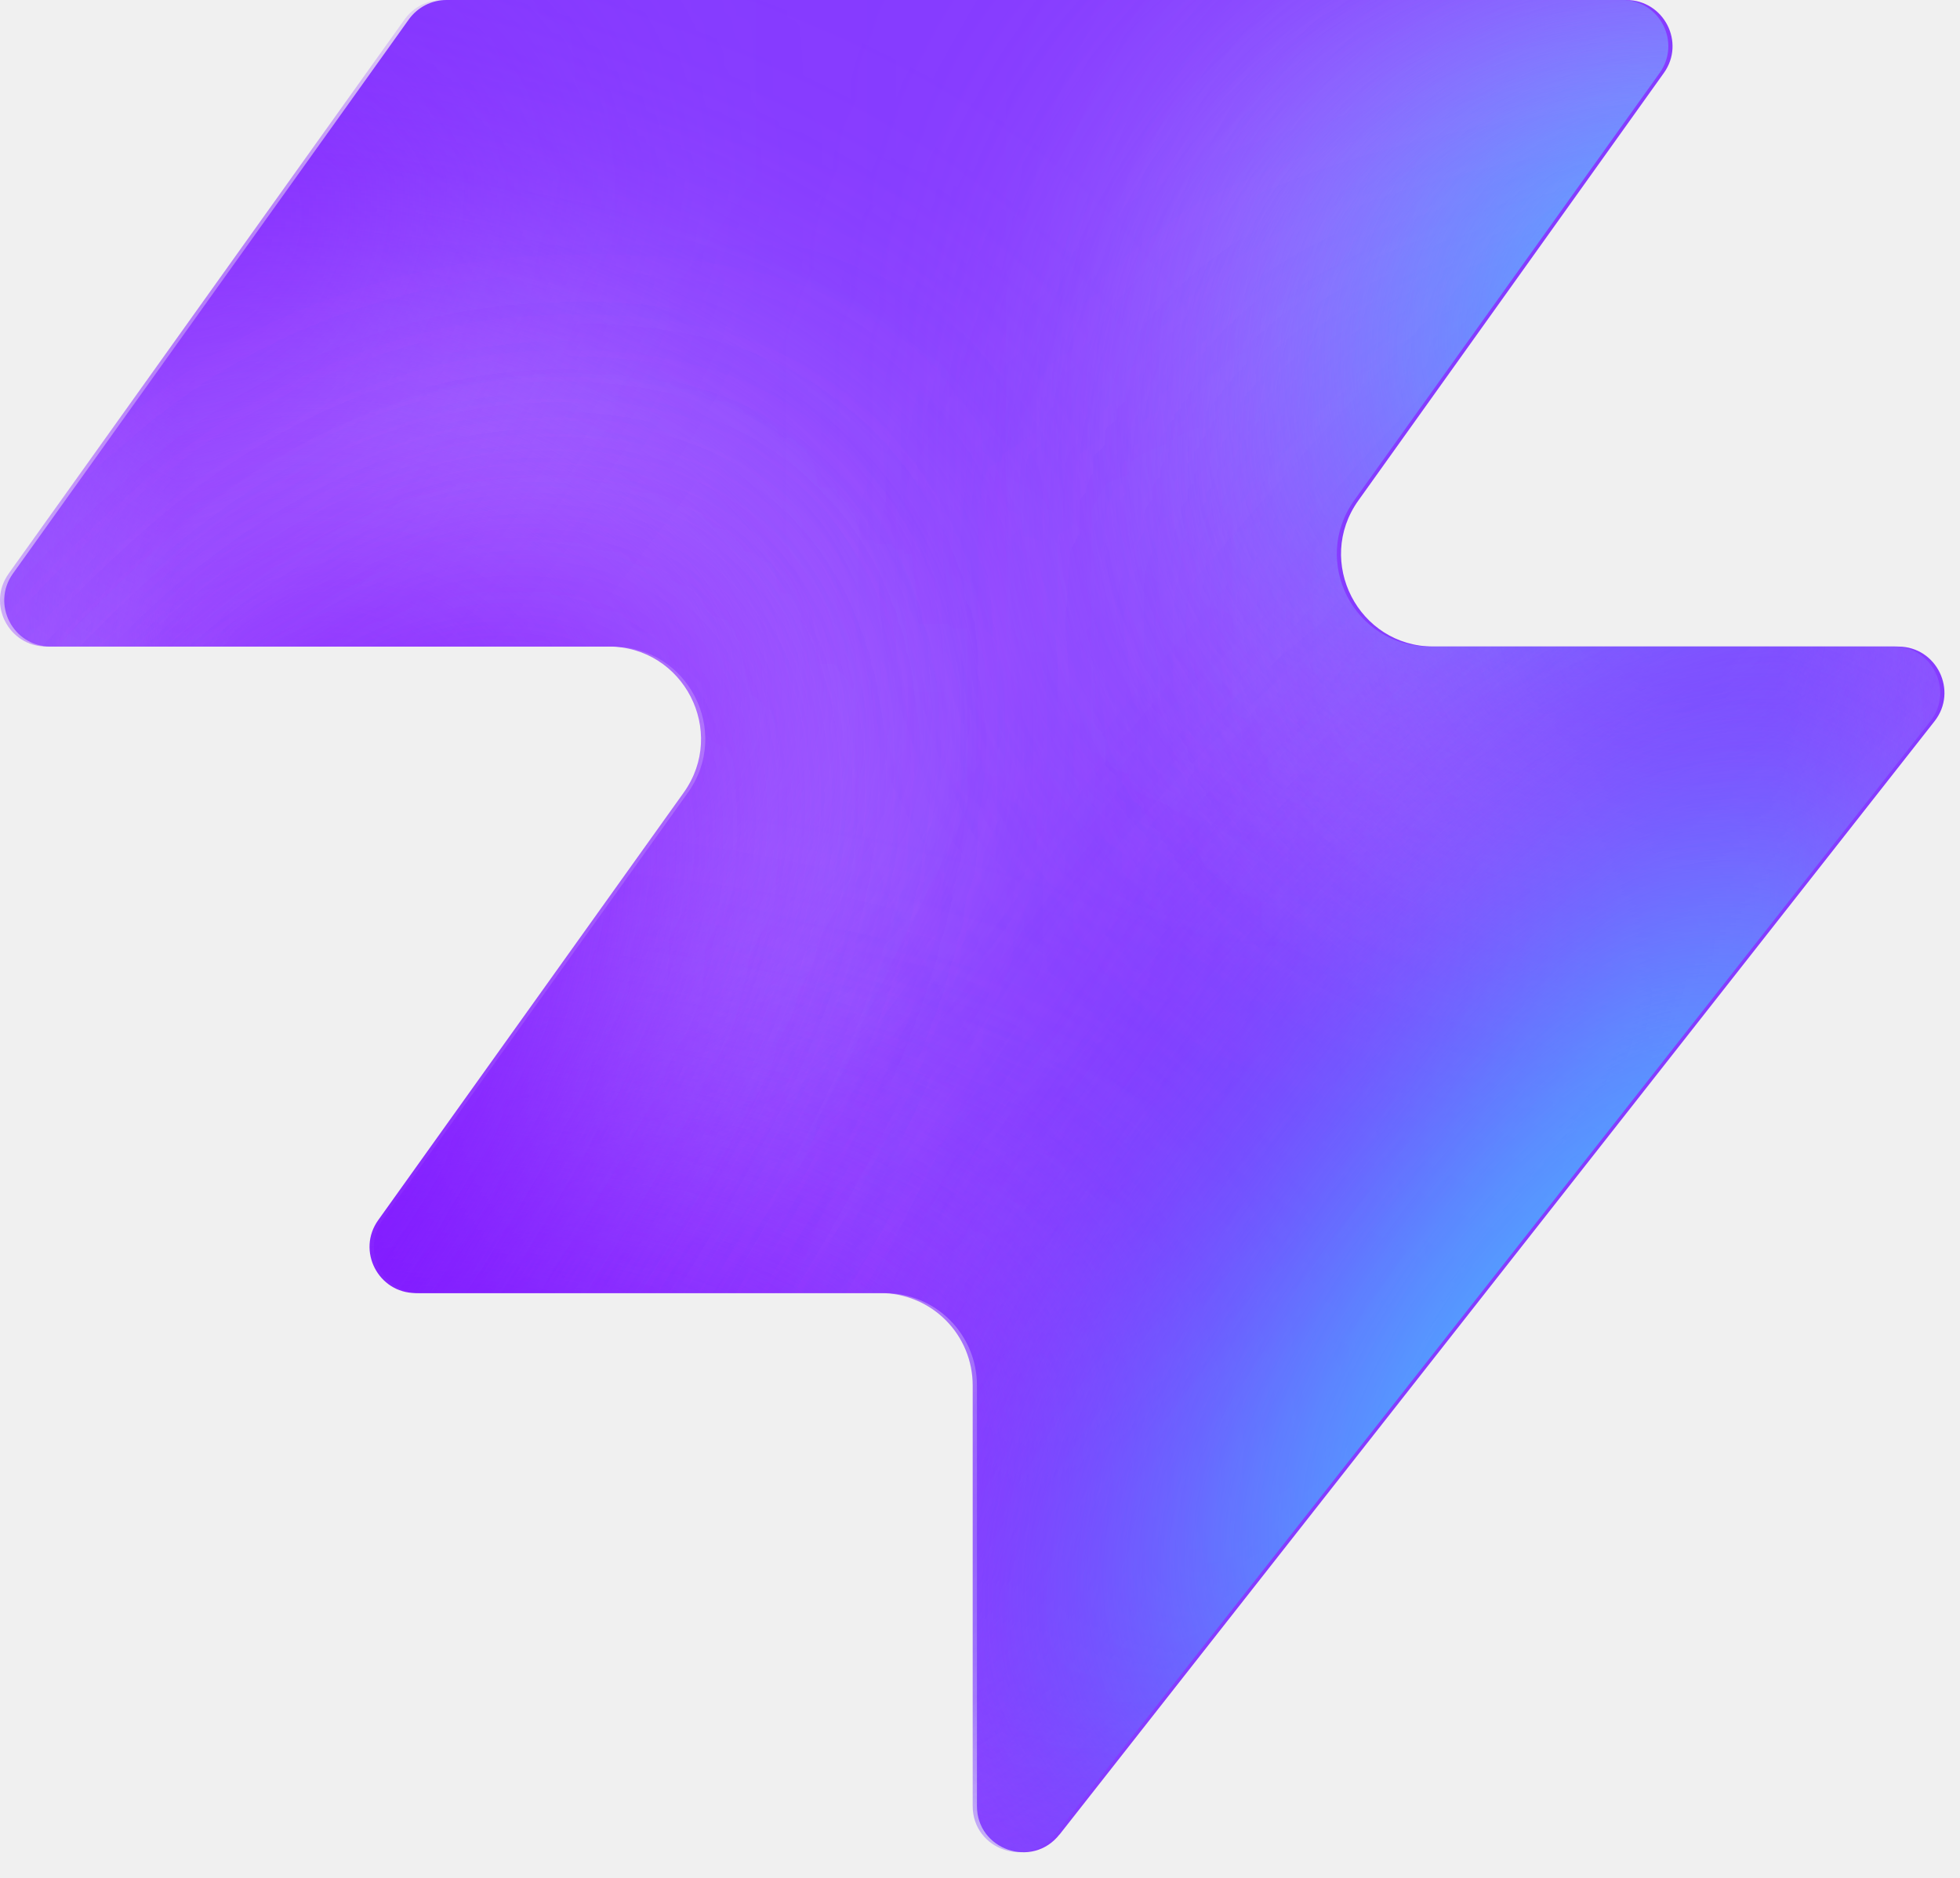
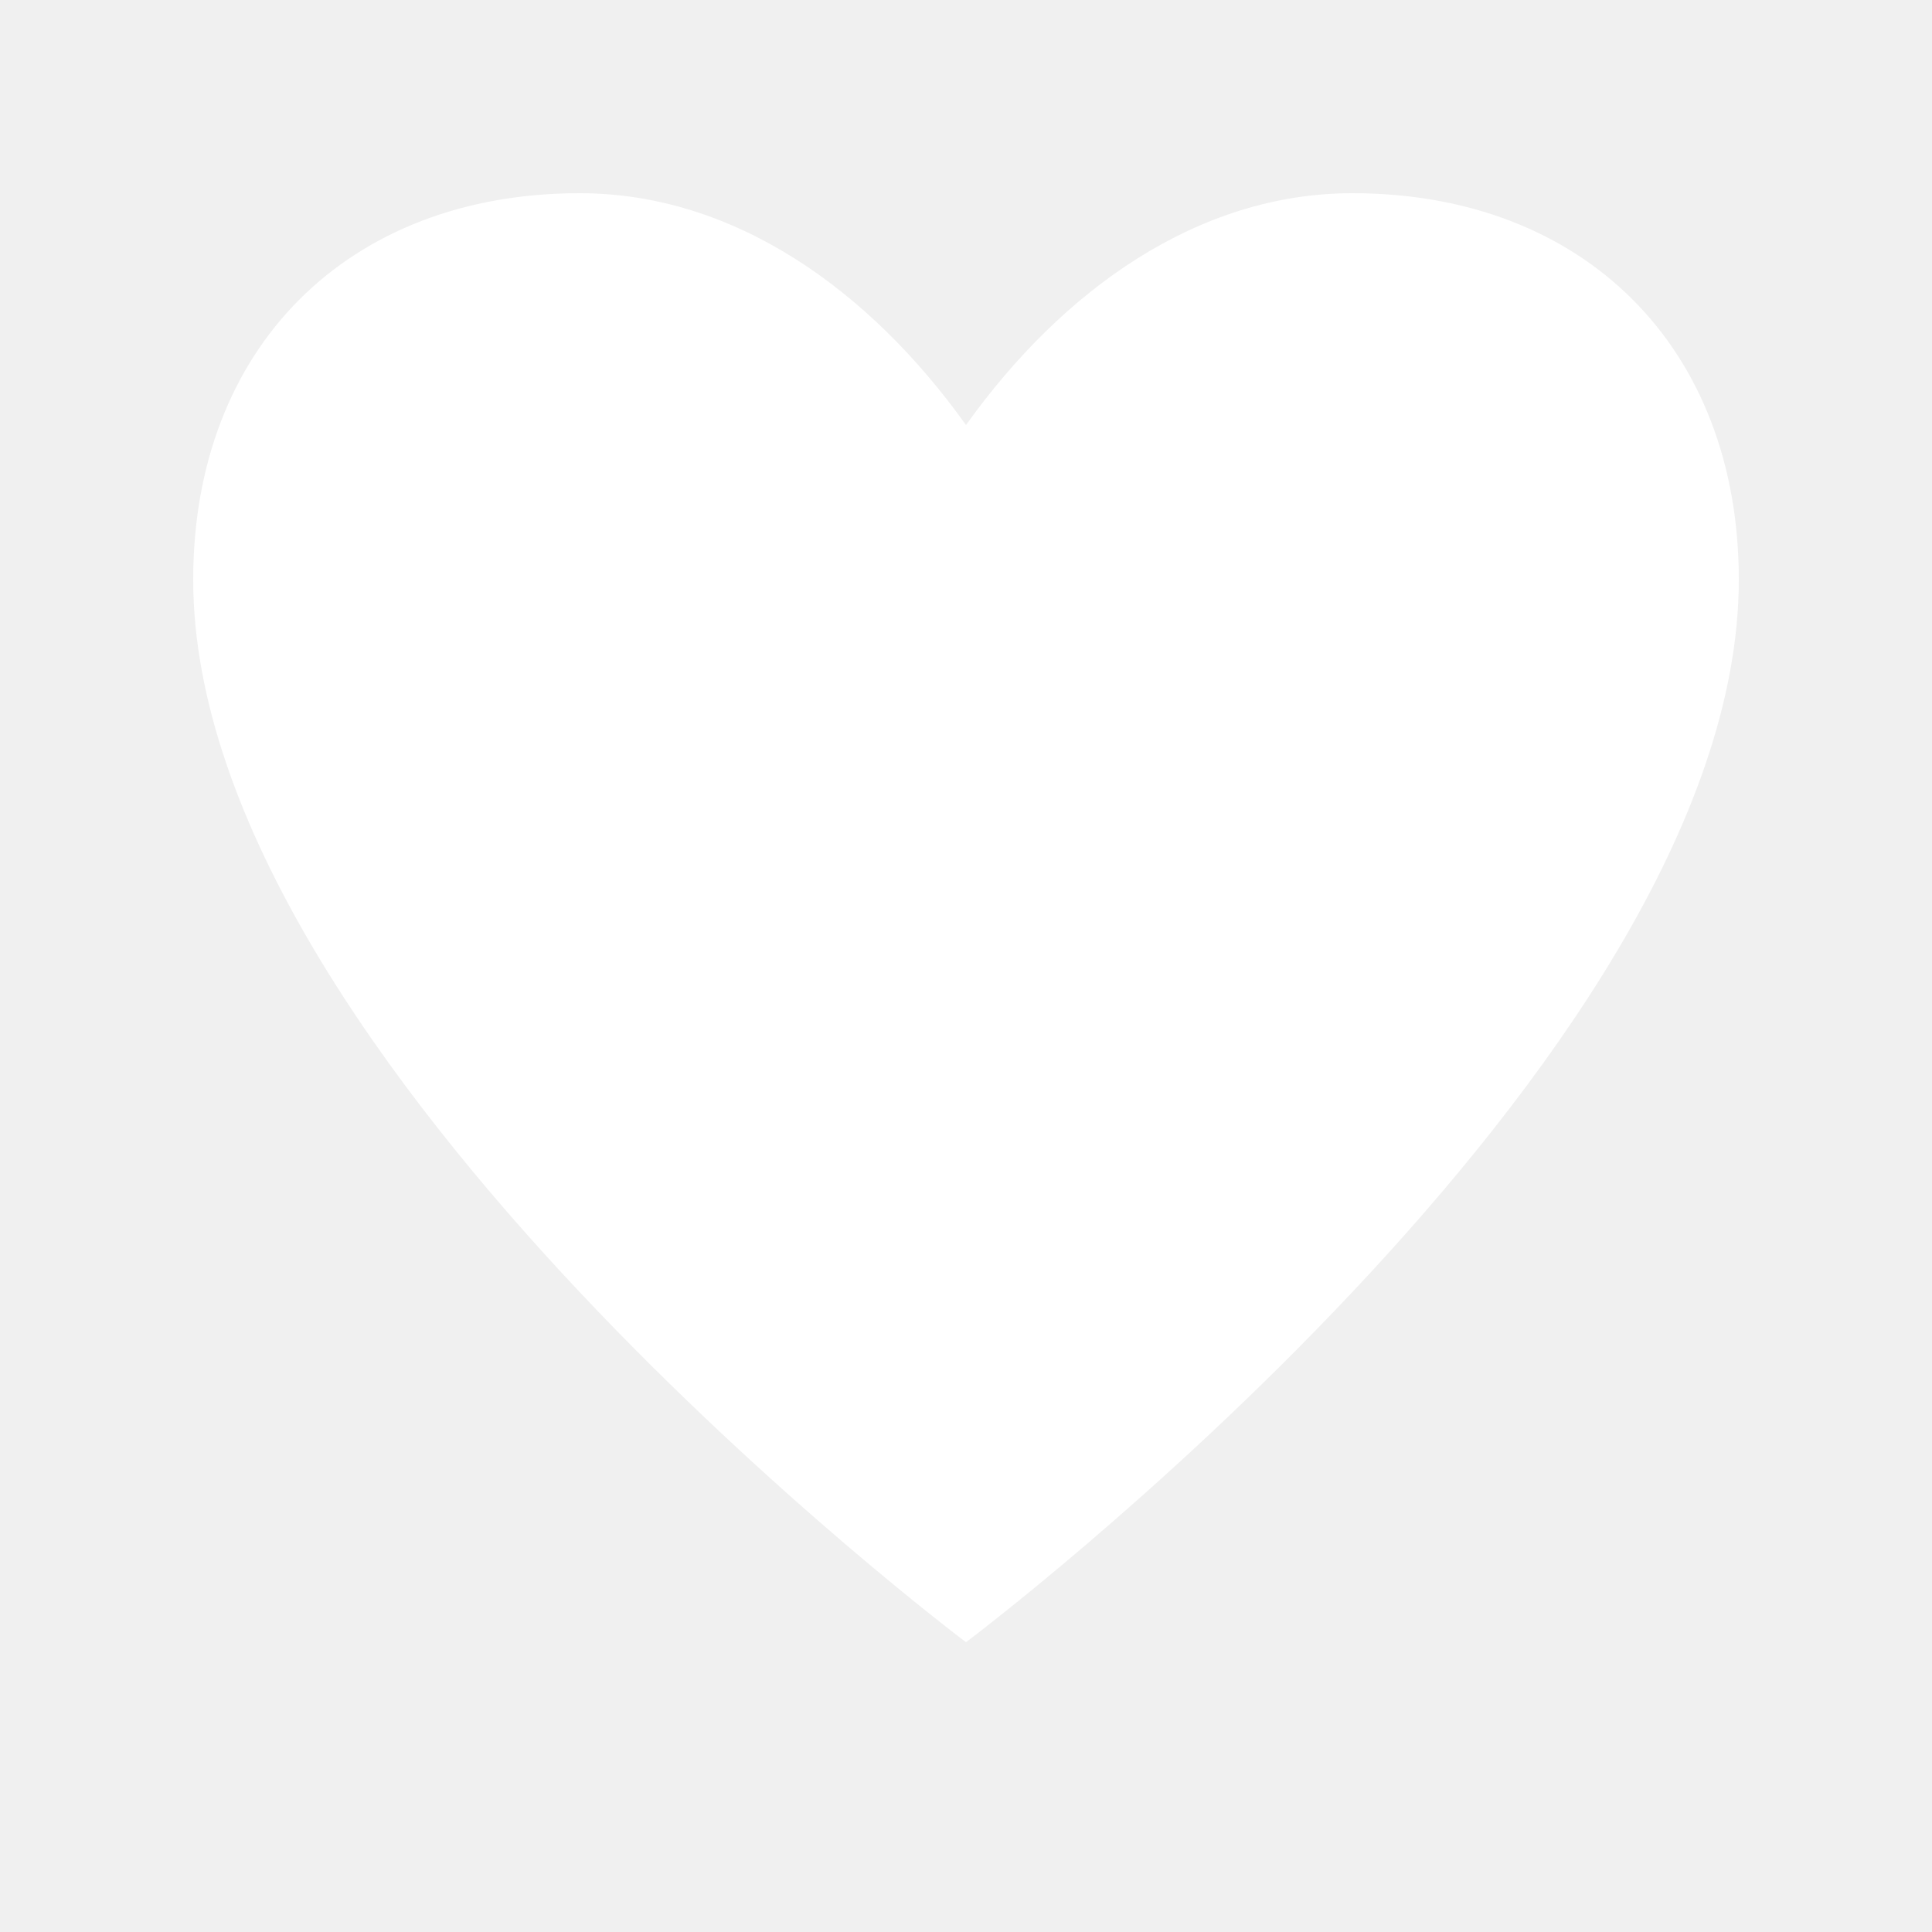
- <svg xmlns="http://www.w3.org/2000/svg" width="48" height="46" fill="none" viewBox="0 0 48 46">
-   <path fill="#863bff" d="M25.946 44.938c-.664.845-2.021.375-2.021-.698V33.937a2.26 2.26 0 0 0-2.262-2.262H10.287c-.92 0-1.456-1.04-.92-1.788l7.48-10.471c1.07-1.497 0-3.578-1.842-3.578H1.237c-.92 0-1.456-1.04-.92-1.788L10.013.474c.214-.297.556-.474.92-.474h28.894c.92 0 1.456 1.04.92 1.788l-7.48 10.471c-1.07 1.498 0 3.579 1.842 3.579h11.377c.943 0 1.473 1.088.89 1.83L25.947 44.94z" style="fill:#863bff;fill:color(display-p3 .525 .23 1);fill-opacity:1" />
-   <mask id="a" width="48" height="46" x="0" y="0" maskUnits="userSpaceOnUse" style="mask-type:alpha">
-     <path fill="#000" d="M25.842 44.938c-.664.844-2.021.375-2.021-.698V33.937a2.26 2.26 0 0 0-2.262-2.262H10.183c-.92 0-1.456-1.04-.92-1.788l7.48-10.471c1.07-1.498 0-3.579-1.842-3.579H1.133c-.92 0-1.456-1.04-.92-1.787L9.91.473c.214-.297.556-.474.92-.474h28.894c.92 0 1.456 1.04.92 1.788l-7.48 10.471c-1.07 1.498 0 3.578 1.842 3.578h11.377c.943 0 1.473 1.088.89 1.832L25.843 44.94z" style="fill:#000;fill-opacity:1" />
-   </mask>
-   <g mask="url(#a)">
-     <g filter="url(#b)">
-       <ellipse cx="5.508" cy="14.704" fill="#ede6ff" rx="5.508" ry="14.704" style="fill:#ede6ff;fill:color(display-p3 .927 .903 1);fill-opacity:1" transform="matrix(.00324 1 1 -.00324 -4.47 31.516)" />
-     </g>
-     <g filter="url(#c)">
-       <ellipse cx="10.399" cy="29.851" fill="#ede6ff" rx="10.399" ry="29.851" style="fill:#ede6ff;fill:color(display-p3 .927 .903 1);fill-opacity:1" transform="matrix(.00324 1 1 -.00324 -39.328 7.883)" />
-     </g>
-     <g filter="url(#d)">
-       <ellipse cx="5.508" cy="30.487" fill="#7e14ff" rx="5.508" ry="30.487" style="fill:#7e14ff;fill:color(display-p3 .492 .077 1);fill-opacity:1" transform="rotate(89.814 -25.913 -14.639)scale(1 -1)" />
-     </g>
-     <g filter="url(#e)">
-       <ellipse cx="5.508" cy="30.599" fill="#7e14ff" rx="5.508" ry="30.599" style="fill:#7e14ff;fill:color(display-p3 .492 .077 1);fill-opacity:1" transform="rotate(89.814 -32.644 -3.334)scale(1 -1)" />
-     </g>
-     <g filter="url(#f)">
-       <ellipse cx="5.508" cy="30.599" fill="#7e14ff" rx="5.508" ry="30.599" style="fill:#7e14ff;fill:color(display-p3 .492 .077 1);fill-opacity:1" transform="matrix(.00324 1 1 -.00324 -34.34 30.47)" />
-     </g>
-     <g filter="url(#g)">
-       <ellipse cx="14.072" cy="22.078" fill="#ede6ff" rx="14.072" ry="22.078" style="fill:#ede6ff;fill:color(display-p3 .927 .903 1);fill-opacity:1" transform="rotate(93.35 24.506 48.493)scale(-1 1)" />
-     </g>
-     <g filter="url(#h)">
-       <ellipse cx="3.47" cy="21.501" fill="#7e14ff" rx="3.47" ry="21.501" style="fill:#7e14ff;fill:color(display-p3 .492 .077 1);fill-opacity:1" transform="rotate(89.009 28.708 47.59)scale(-1 1)" />
-     </g>
-     <g filter="url(#i)">
-       <ellipse cx="3.47" cy="21.501" fill="#7e14ff" rx="3.47" ry="21.501" style="fill:#7e14ff;fill:color(display-p3 .492 .077 1);fill-opacity:1" transform="rotate(89.009 28.708 47.59)scale(-1 1)" />
-     </g>
-     <g filter="url(#j)">
-       <ellipse cx=".387" cy="8.972" fill="#7e14ff" rx="4.407" ry="29.108" style="fill:#7e14ff;fill:color(display-p3 .492 .077 1);fill-opacity:1" transform="rotate(39.51 .387 8.972)" />
-     </g>
-     <g filter="url(#k)">
-       <ellipse cx="47.523" cy="-6.092" fill="#7e14ff" rx="4.407" ry="29.108" style="fill:#7e14ff;fill:color(display-p3 .492 .077 1);fill-opacity:1" transform="rotate(37.892 47.523 -6.092)" />
-     </g>
-     <g filter="url(#l)">
-       <ellipse cx="41.412" cy="6.333" fill="#47bfff" rx="5.971" ry="9.665" style="fill:#47bfff;fill:color(display-p3 .28 .748 1);fill-opacity:1" transform="rotate(37.892 41.412 6.333)" />
-     </g>
-     <g filter="url(#m)">
-       <ellipse cx="-1.879" cy="38.332" fill="#7e14ff" rx="4.407" ry="29.108" style="fill:#7e14ff;fill:color(display-p3 .492 .077 1);fill-opacity:1" transform="rotate(37.892 -1.88 38.332)" />
-     </g>
-     <g filter="url(#n)">
-       <ellipse cx="-1.879" cy="38.332" fill="#7e14ff" rx="4.407" ry="29.108" style="fill:#7e14ff;fill:color(display-p3 .492 .077 1);fill-opacity:1" transform="rotate(37.892 -1.88 38.332)" />
-     </g>
-     <g filter="url(#o)">
-       <ellipse cx="35.651" cy="29.907" fill="#7e14ff" rx="4.407" ry="29.108" style="fill:#7e14ff;fill:color(display-p3 .492 .077 1);fill-opacity:1" transform="rotate(37.892 35.651 29.907)" />
-     </g>
-     <g filter="url(#p)">
-       <ellipse cx="38.418" cy="32.4" fill="#47bfff" rx="5.971" ry="15.297" style="fill:#47bfff;fill:color(display-p3 .28 .748 1);fill-opacity:1" transform="rotate(37.892 38.418 32.4)" />
-     </g>
-   </g>
-   <defs>
-     <filter id="b" width="60.045" height="41.654" x="-19.77" y="16.149" color-interpolation-filters="sRGB" filterUnits="userSpaceOnUse">
-       <feFlood flood-opacity="0" result="BackgroundImageFix" />
-       <feBlend in="SourceGraphic" in2="BackgroundImageFix" result="shape" />
-       <feGaussianBlur result="effect1_foregroundBlur_2002_17158" stdDeviation="7.659" />
-     </filter>
-     <filter id="c" width="90.34" height="51.437" x="-54.613" y="-7.533" color-interpolation-filters="sRGB" filterUnits="userSpaceOnUse">
-       <feFlood flood-opacity="0" result="BackgroundImageFix" />
-       <feBlend in="SourceGraphic" in2="BackgroundImageFix" result="shape" />
-       <feGaussianBlur result="effect1_foregroundBlur_2002_17158" stdDeviation="7.659" />
-     </filter>
-     <filter id="d" width="79.355" height="29.4" x="-49.64" y="2.03" color-interpolation-filters="sRGB" filterUnits="userSpaceOnUse">
-       <feFlood flood-opacity="0" result="BackgroundImageFix" />
-       <feBlend in="SourceGraphic" in2="BackgroundImageFix" result="shape" />
-       <feGaussianBlur result="effect1_foregroundBlur_2002_17158" stdDeviation="4.596" />
-     </filter>
-     <filter id="e" width="79.579" height="29.4" x="-45.045" y="20.029" color-interpolation-filters="sRGB" filterUnits="userSpaceOnUse">
-       <feFlood flood-opacity="0" result="BackgroundImageFix" />
-       <feBlend in="SourceGraphic" in2="BackgroundImageFix" result="shape" />
-       <feGaussianBlur result="effect1_foregroundBlur_2002_17158" stdDeviation="4.596" />
-     </filter>
-     <filter id="f" width="79.579" height="29.4" x="-43.513" y="21.178" color-interpolation-filters="sRGB" filterUnits="userSpaceOnUse">
-       <feFlood flood-opacity="0" result="BackgroundImageFix" />
-       <feBlend in="SourceGraphic" in2="BackgroundImageFix" result="shape" />
-       <feGaussianBlur result="effect1_foregroundBlur_2002_17158" stdDeviation="4.596" />
-     </filter>
-     <filter id="g" width="74.749" height="58.852" x="15.756" y="-17.901" color-interpolation-filters="sRGB" filterUnits="userSpaceOnUse">
-       <feFlood flood-opacity="0" result="BackgroundImageFix" />
-       <feBlend in="SourceGraphic" in2="BackgroundImageFix" result="shape" />
-       <feGaussianBlur result="effect1_foregroundBlur_2002_17158" stdDeviation="7.659" />
-     </filter>
-     <filter id="h" width="61.377" height="25.362" x="23.548" y="2.284" color-interpolation-filters="sRGB" filterUnits="userSpaceOnUse">
-       <feFlood flood-opacity="0" result="BackgroundImageFix" />
-       <feBlend in="SourceGraphic" in2="BackgroundImageFix" result="shape" />
-       <feGaussianBlur result="effect1_foregroundBlur_2002_17158" stdDeviation="4.596" />
-     </filter>
-     <filter id="i" width="61.377" height="25.362" x="23.548" y="2.284" color-interpolation-filters="sRGB" filterUnits="userSpaceOnUse">
-       <feFlood flood-opacity="0" result="BackgroundImageFix" />
-       <feBlend in="SourceGraphic" in2="BackgroundImageFix" result="shape" />
-       <feGaussianBlur result="effect1_foregroundBlur_2002_17158" stdDeviation="4.596" />
-     </filter>
-     <filter id="j" width="56.045" height="63.649" x="-27.636" y="-22.853" color-interpolation-filters="sRGB" filterUnits="userSpaceOnUse">
-       <feFlood flood-opacity="0" result="BackgroundImageFix" />
-       <feBlend in="SourceGraphic" in2="BackgroundImageFix" result="shape" />
-       <feGaussianBlur result="effect1_foregroundBlur_2002_17158" stdDeviation="4.596" />
-     </filter>
-     <filter id="k" width="54.814" height="64.646" x="20.116" y="-38.415" color-interpolation-filters="sRGB" filterUnits="userSpaceOnUse">
-       <feFlood flood-opacity="0" result="BackgroundImageFix" />
-       <feBlend in="SourceGraphic" in2="BackgroundImageFix" result="shape" />
-       <feGaussianBlur result="effect1_foregroundBlur_2002_17158" stdDeviation="4.596" />
-     </filter>
-     <filter id="l" width="33.541" height="35.313" x="24.641" y="-11.323" color-interpolation-filters="sRGB" filterUnits="userSpaceOnUse">
-       <feFlood flood-opacity="0" result="BackgroundImageFix" />
-       <feBlend in="SourceGraphic" in2="BackgroundImageFix" result="shape" />
-       <feGaussianBlur result="effect1_foregroundBlur_2002_17158" stdDeviation="4.596" />
-     </filter>
-     <filter id="m" width="54.814" height="64.646" x="-29.286" y="6.009" color-interpolation-filters="sRGB" filterUnits="userSpaceOnUse">
-       <feFlood flood-opacity="0" result="BackgroundImageFix" />
-       <feBlend in="SourceGraphic" in2="BackgroundImageFix" result="shape" />
-       <feGaussianBlur result="effect1_foregroundBlur_2002_17158" stdDeviation="4.596" />
-     </filter>
-     <filter id="n" width="54.814" height="64.646" x="-29.286" y="6.009" color-interpolation-filters="sRGB" filterUnits="userSpaceOnUse">
-       <feFlood flood-opacity="0" result="BackgroundImageFix" />
-       <feBlend in="SourceGraphic" in2="BackgroundImageFix" result="shape" />
-       <feGaussianBlur result="effect1_foregroundBlur_2002_17158" stdDeviation="4.596" />
-     </filter>
-     <filter id="o" width="54.814" height="64.646" x="8.244" y="-2.416" color-interpolation-filters="sRGB" filterUnits="userSpaceOnUse">
-       <feFlood flood-opacity="0" result="BackgroundImageFix" />
-       <feBlend in="SourceGraphic" in2="BackgroundImageFix" result="shape" />
-       <feGaussianBlur result="effect1_foregroundBlur_2002_17158" stdDeviation="4.596" />
-     </filter>
-     <filter id="p" width="39.409" height="43.623" x="18.713" y="10.588" color-interpolation-filters="sRGB" filterUnits="userSpaceOnUse">
-       <feFlood flood-opacity="0" result="BackgroundImageFix" />
-       <feBlend in="SourceGraphic" in2="BackgroundImageFix" result="shape" />
-       <feGaussianBlur result="effect1_foregroundBlur_2002_17158" stdDeviation="4.596" />
-     </filter>
-   </defs>
+ <svg xmlns="http://www.w3.org/2000/svg" viewBox="0 0 100 100">
+   <path d="M50 85 C50 85 10 55 10 30 C10 18 18 10 30 10 C38 10 45 15 50 22 C55 15 62 10 70 10 C82 10 90 18 90 30 C90 55 50 85 50 85Z" fill="white" />
</svg>
